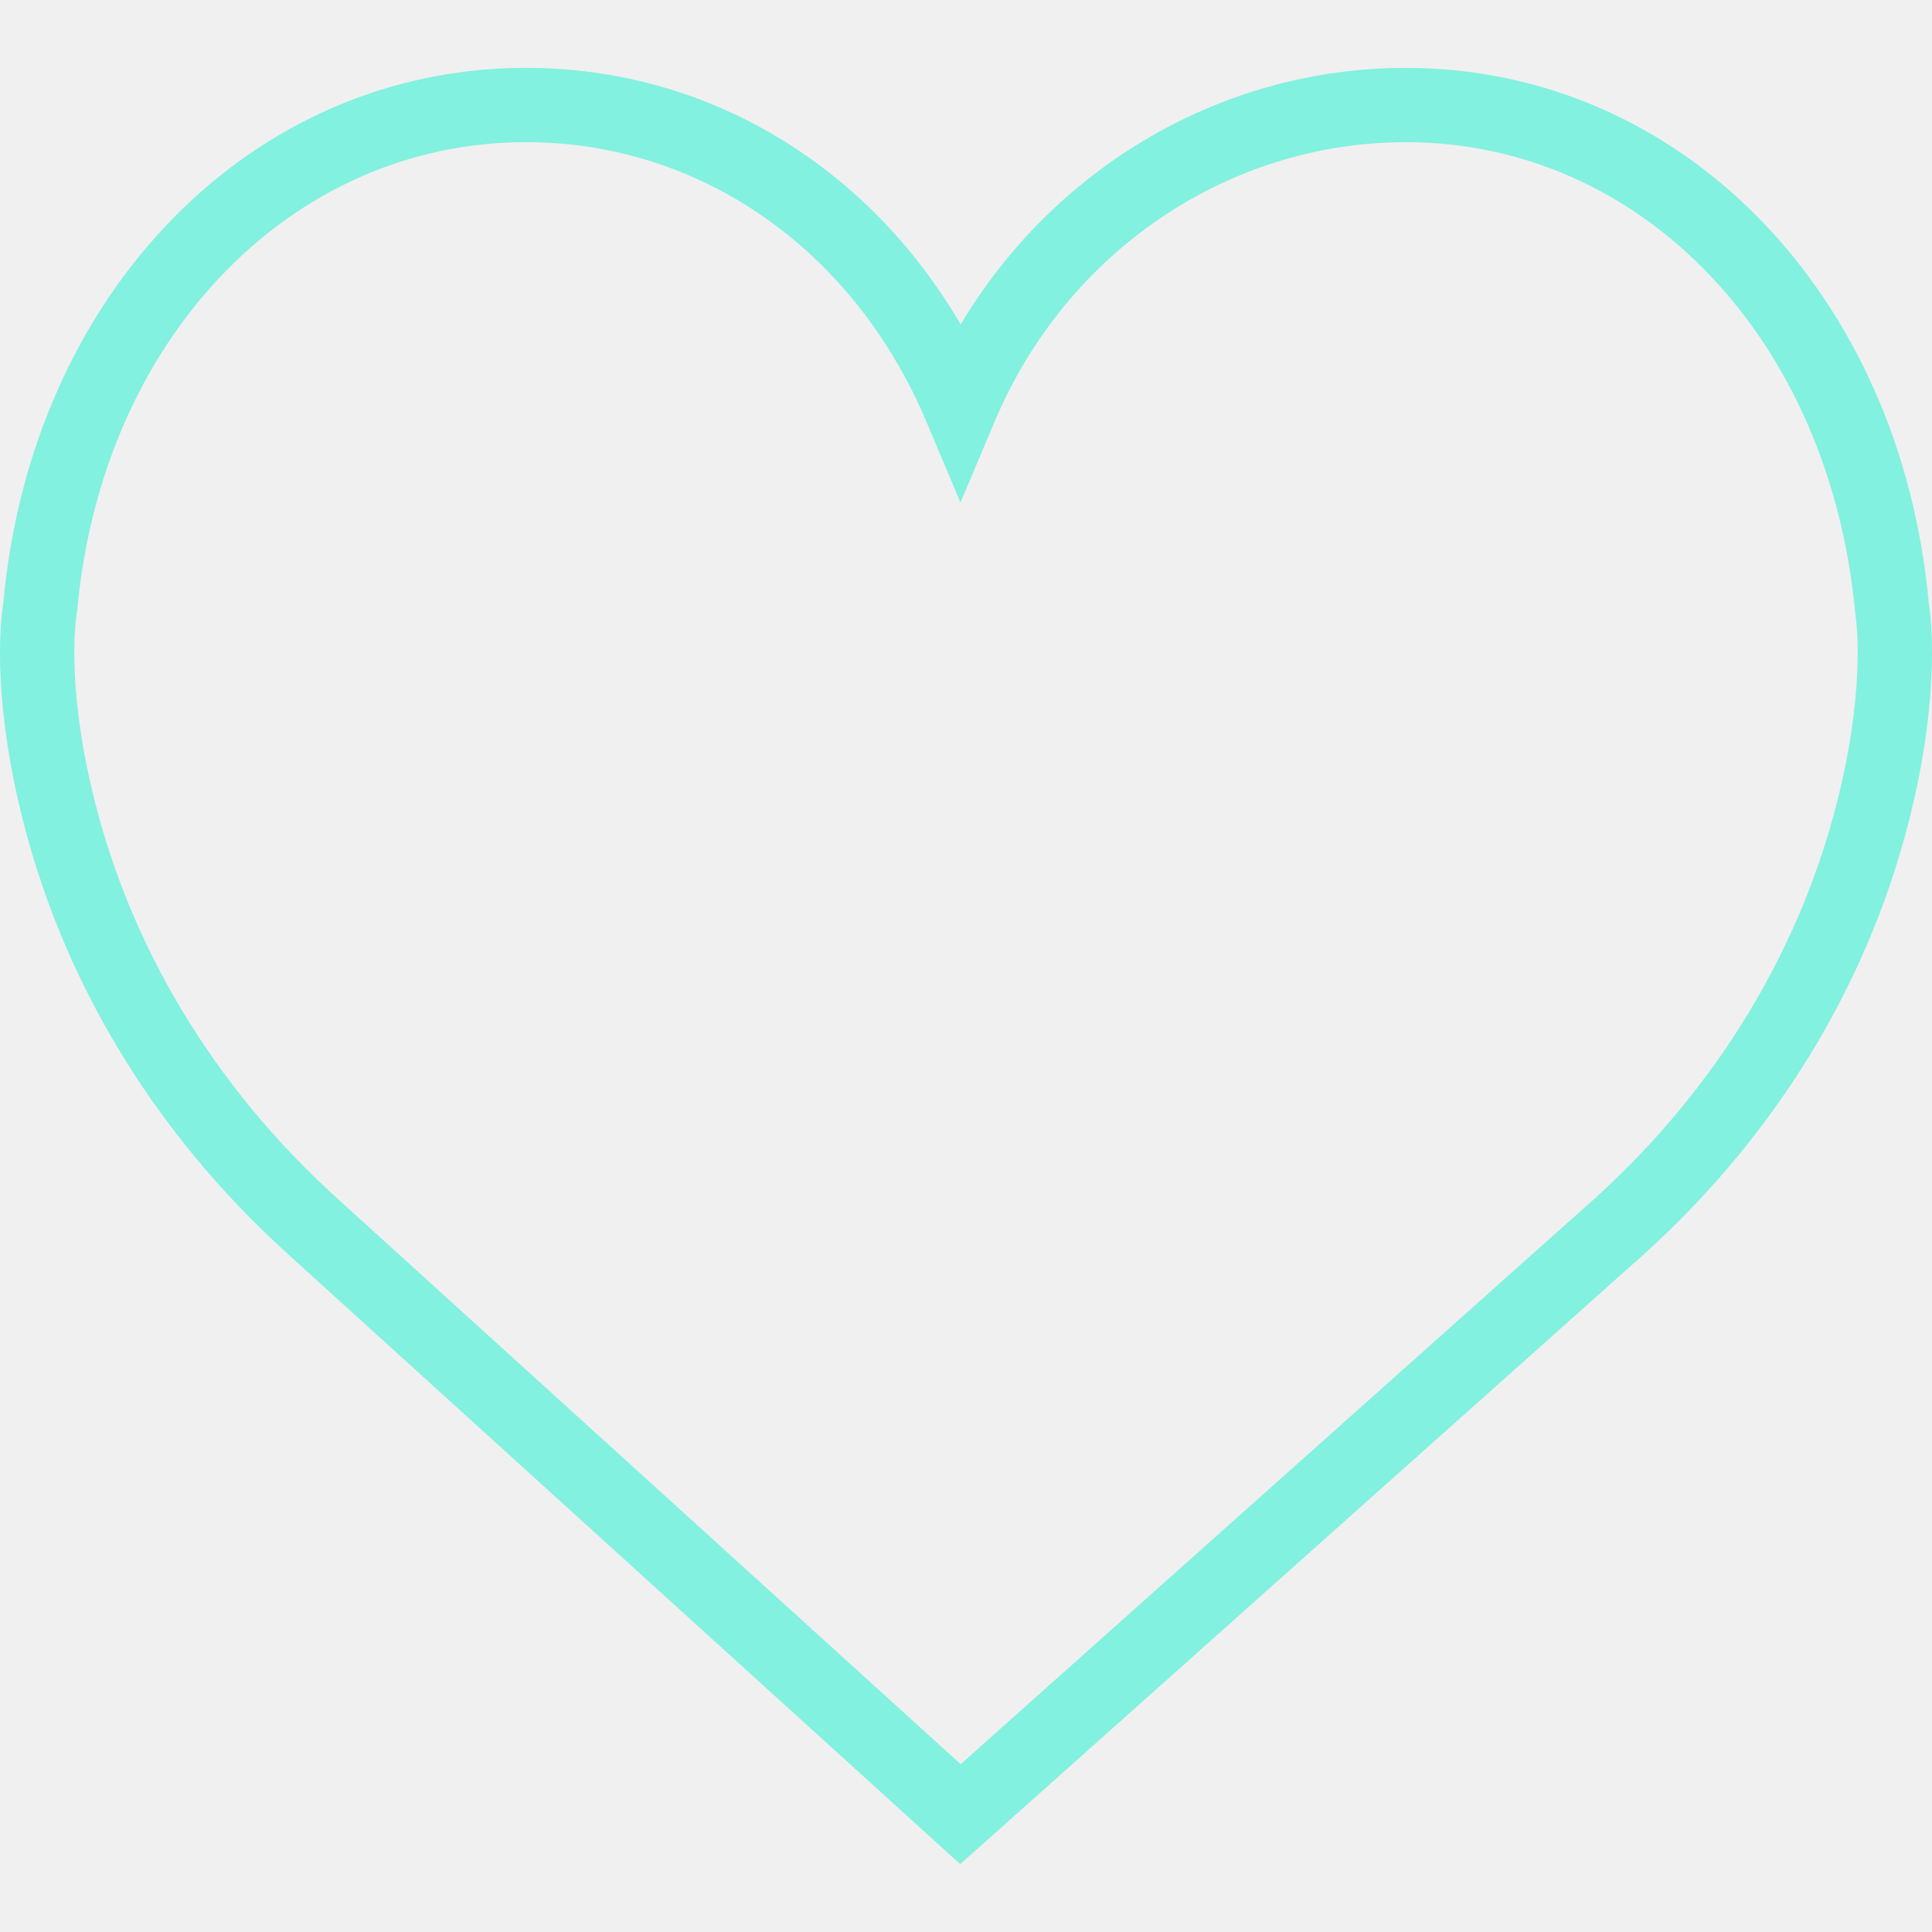
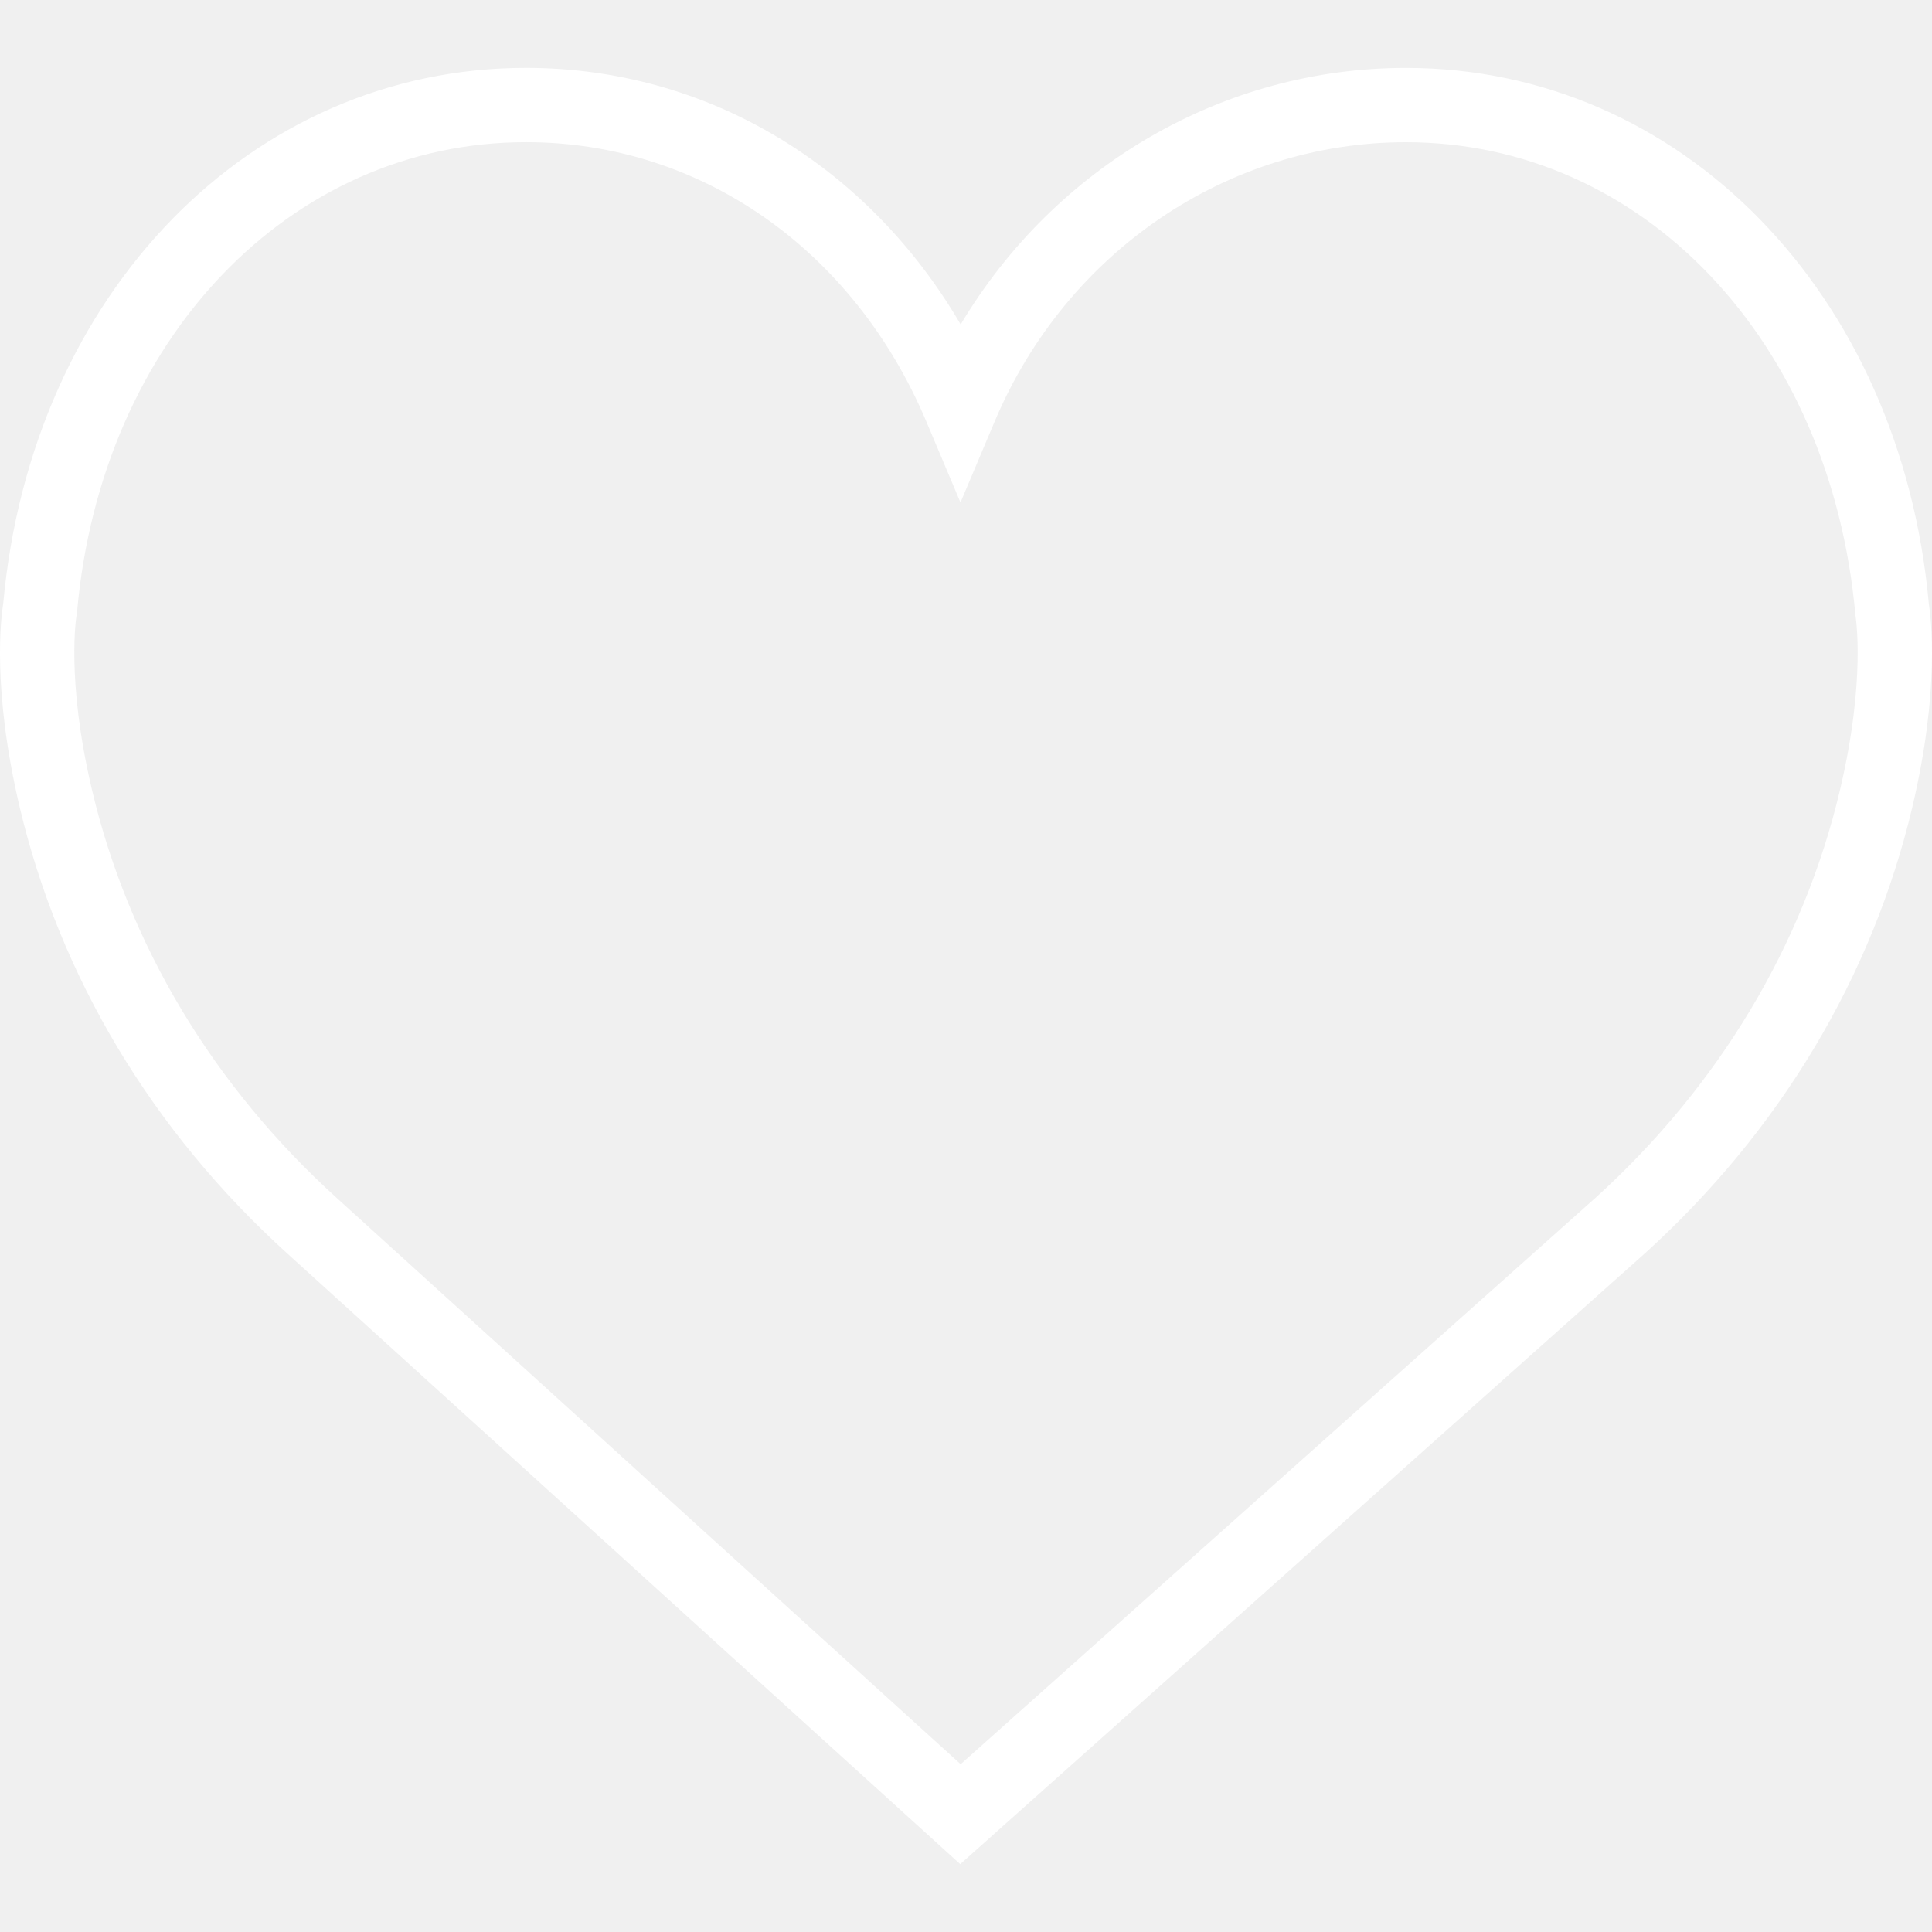
<svg xmlns="http://www.w3.org/2000/svg" version="1.1" id="Capa_1" x="0px" y="0px" viewBox="0 0 51.997 51.997" style="enable-background:new 0 0 51.997 51.997;" xml:space="preserve" width="512px" height="512px">
  <g>
-     <path d="M51.911,16.242C51.152,7.888,45.239,1.827,37.839,1.827c-4.93,0-9.444,2.653-11.984,6.905   c-2.517-4.307-6.846-6.906-11.697-6.906c-7.399,0-13.313,6.061-14.071,14.415c-0.06,0.369-0.306,2.311,0.442,5.478   c1.078,4.568,3.568,8.723,7.199,12.013l18.115,16.439l18.426-16.438c3.631-3.291,6.121-7.445,7.199-12.014   C52.216,18.553,51.97,16.611,51.911,16.242z M49.521,21.261c-0.984,4.172-3.265,7.973-6.59,10.985L25.855,47.481L9.072,32.25   c-3.331-3.018-5.611-6.818-6.596-10.99c-0.708-2.997-0.417-4.69-0.416-4.701l0.015-0.101C2.725,9.139,7.806,3.826,14.158,3.826   c4.687,0,8.813,2.88,10.771,7.515l0.921,2.183l0.921-2.183c1.927-4.564,6.271-7.514,11.069-7.514   c6.351,0,11.433,5.313,12.096,12.727C49.938,16.57,50.229,18.264,49.521,21.261z" fill="#82f1df" />
+     <path d="M51.911,16.242C51.152,7.888,45.239,1.827,37.839,1.827c-4.93,0-9.444,2.653-11.984,6.905   c-2.517-4.307-6.846-6.906-11.697-6.906c-7.399,0-13.313,6.061-14.071,14.415c-0.06,0.369-0.306,2.311,0.442,5.478   c1.078,4.568,3.568,8.723,7.199,12.013l18.115,16.439l18.426-16.438c3.631-3.291,6.121-7.445,7.199-12.014   C52.216,18.553,51.97,16.611,51.911,16.242z M49.521,21.261c-0.984,4.172-3.265,7.973-6.59,10.985L25.855,47.481L9.072,32.25   c-3.331-3.018-5.611-6.818-6.596-10.99c-0.708-2.997-0.417-4.69-0.416-4.701l0.015-0.101C2.725,9.139,7.806,3.826,14.158,3.826   c4.687,0,8.813,2.88,10.771,7.515l0.921,2.183l0.921-2.183c1.927-4.564,6.271-7.514,11.069-7.514   c6.351,0,11.433,5.313,12.096,12.727C49.938,16.57,50.229,18.264,49.521,21.261z" fill="#FFFFFF" />
  </g>
  <g>
</g>
  <g>
</g>
  <g>
</g>
  <g>
</g>
  <g>
</g>
  <g>
</g>
  <g>
</g>
  <g>
</g>
  <g>
</g>
  <g>
</g>
  <g>
</g>
  <g>
</g>
  <g>
</g>
  <g>
</g>
  <g>
</g>
</svg>
